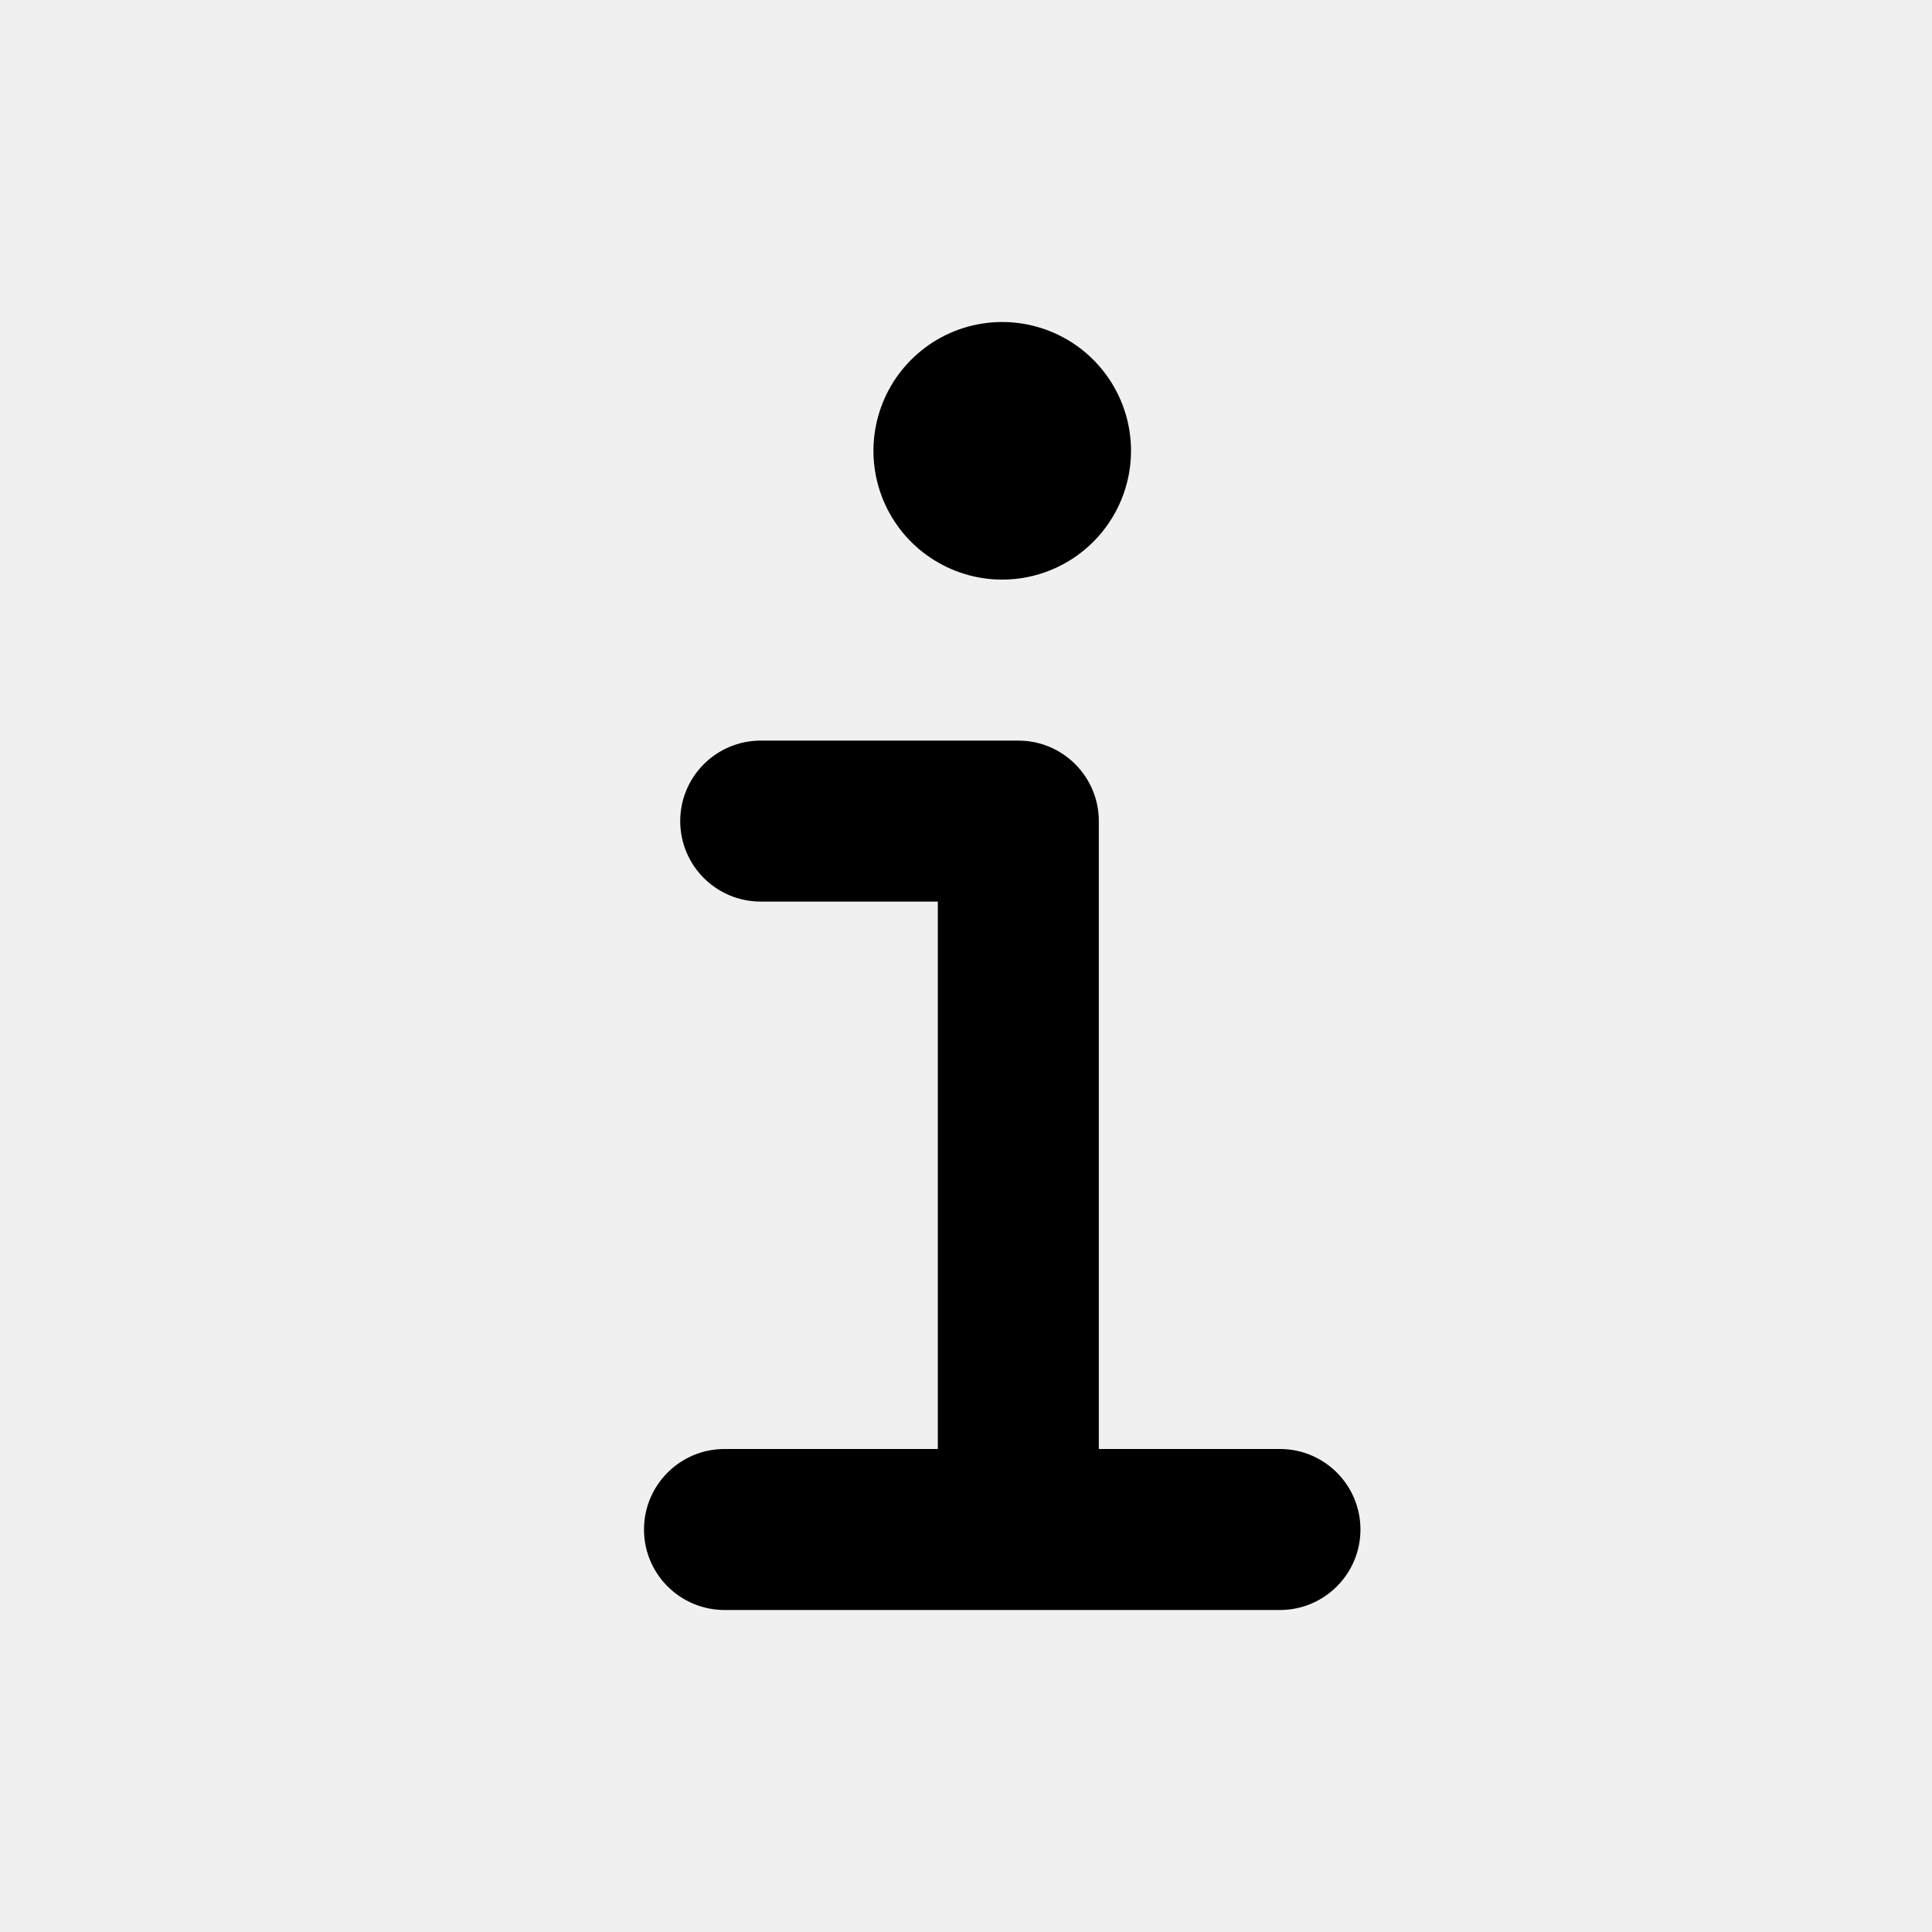
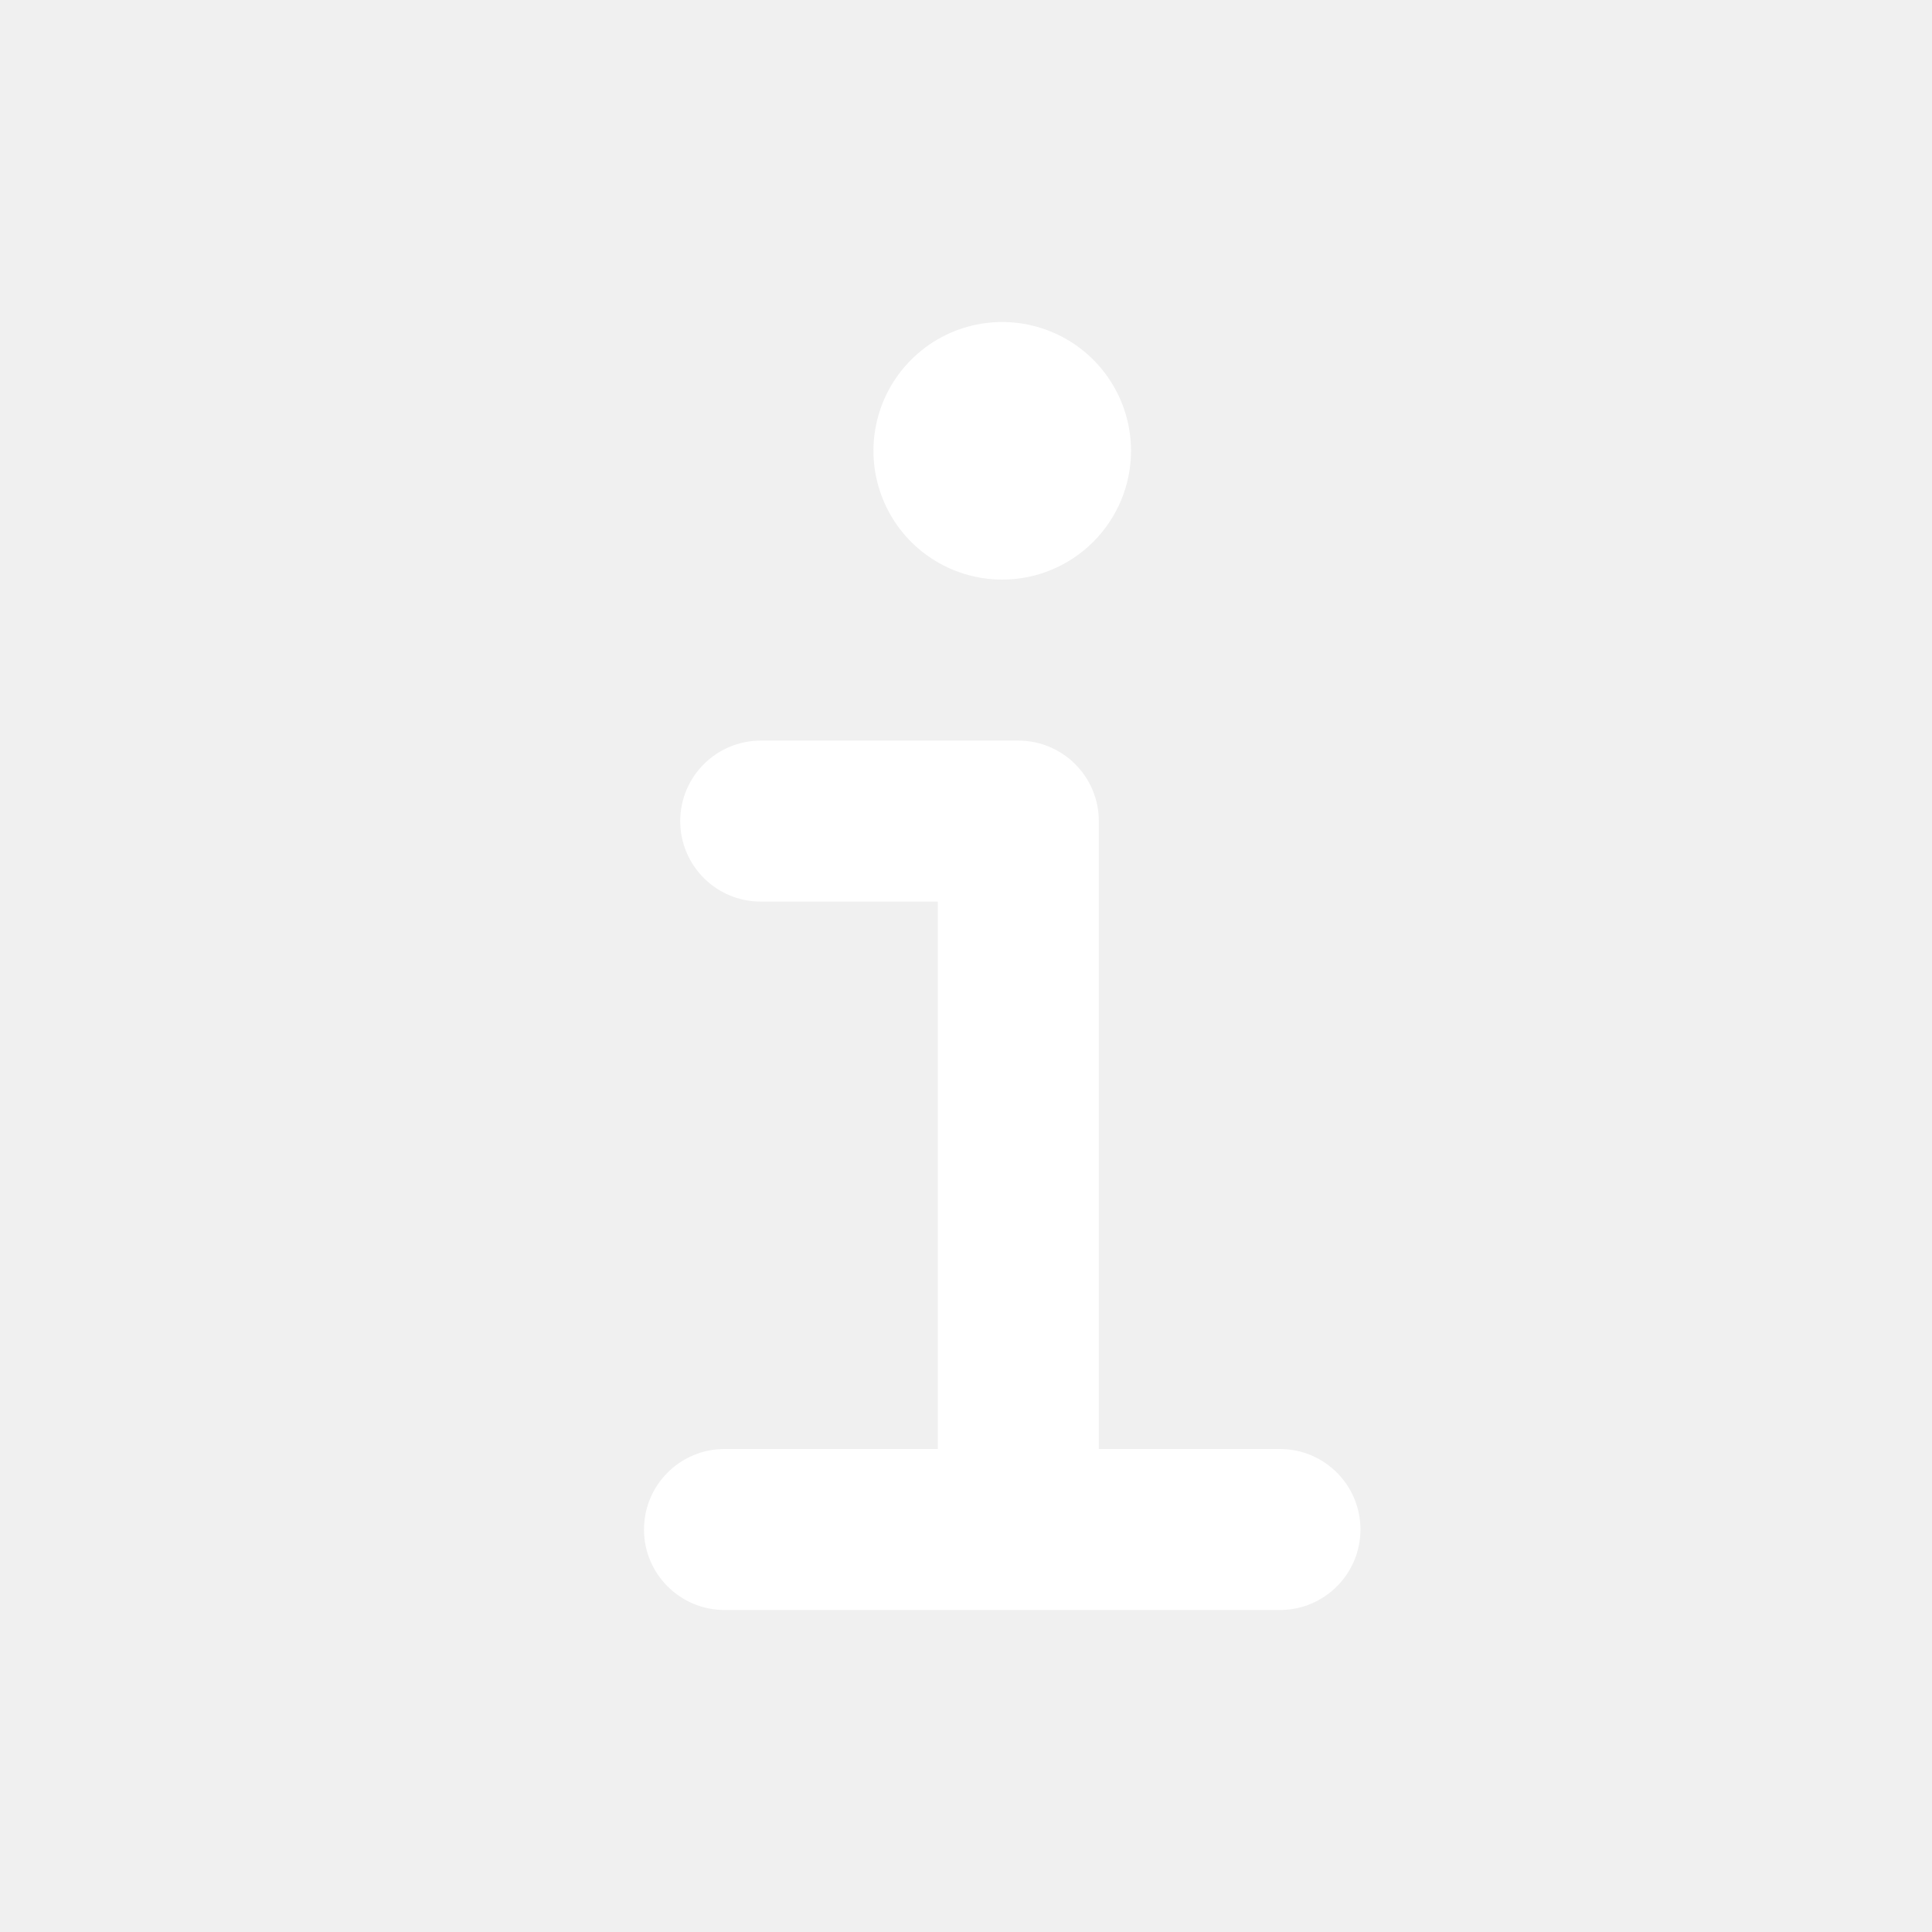
<svg xmlns="http://www.w3.org/2000/svg" width="24" height="24" viewBox="0 0 24 24" fill="none">
-   <path fill-rule="evenodd" clip-rule="evenodd" d="M8.45 10.2C8.45 9.648 8.898 9.2 9.45 9.2H12.65C13.202 9.2 13.65 9.648 13.65 10.2V18.8C13.65 19.352 13.202 19.8 12.65 19.8C12.098 19.8 11.65 19.352 11.65 18.8V11.2H9.45C8.898 11.2 8.45 10.752 8.45 10.2Z" fill="black" />
-   <path fill-rule="evenodd" clip-rule="evenodd" d="M8 19C8 18.448 8.448 18 9 18H15.9C16.452 18 16.9 18.448 16.9 19C16.9 19.552 16.452 20 15.9 20H9C8.448 20 8 19.552 8 19Z" fill="black" />
-   <path d="M12.45 7.2C12.133 7.2 11.824 7.106 11.561 6.93C11.298 6.755 11.093 6.505 10.972 6.212C10.851 5.92 10.819 5.598 10.881 5.288C10.943 4.977 11.095 4.692 11.319 4.469C11.542 4.245 11.828 4.092 12.138 4.031C12.448 3.969 12.77 4.001 13.062 4.122C13.355 4.243 13.604 4.448 13.78 4.711C13.956 4.974 14.05 5.284 14.05 5.6C14.05 6.024 13.881 6.431 13.581 6.731C13.281 7.031 12.874 7.2 12.45 7.2Z" fill="black" />
+   <path fill-rule="evenodd" clip-rule="evenodd" d="M8.45 10.2C8.45 9.648 8.898 9.2 9.45 9.2H12.65C13.202 9.2 13.65 9.648 13.65 10.2V18.8C13.65 19.352 13.202 19.8 12.65 19.8C12.098 19.8 11.65 19.352 11.65 18.8V11.2H9.45C8.898 11.2 8.45 10.752 8.45 10.2Z" fill="white" />
+   <path fill-rule="evenodd" clip-rule="evenodd" d="M8 19C8 18.448 8.448 18 9 18H15.9C16.452 18 16.9 18.448 16.9 19C16.9 19.552 16.452 20 15.9 20H9C8.448 20 8 19.552 8 19Z" fill="white" />
+   <path d="M12.45 7.2C12.133 7.2 11.824 7.106 11.561 6.93C11.298 6.755 11.093 6.505 10.972 6.212C10.851 5.92 10.819 5.598 10.881 5.288C10.943 4.977 11.095 4.692 11.319 4.469C11.542 4.245 11.828 4.092 12.138 4.031C12.448 3.969 12.77 4.001 13.062 4.122C13.355 4.243 13.604 4.448 13.78 4.711C13.956 4.974 14.05 5.284 14.05 5.6C14.05 6.024 13.881 6.431 13.581 6.731C13.281 7.031 12.874 7.2 12.45 7.2Z" fill="white" />
</svg>
